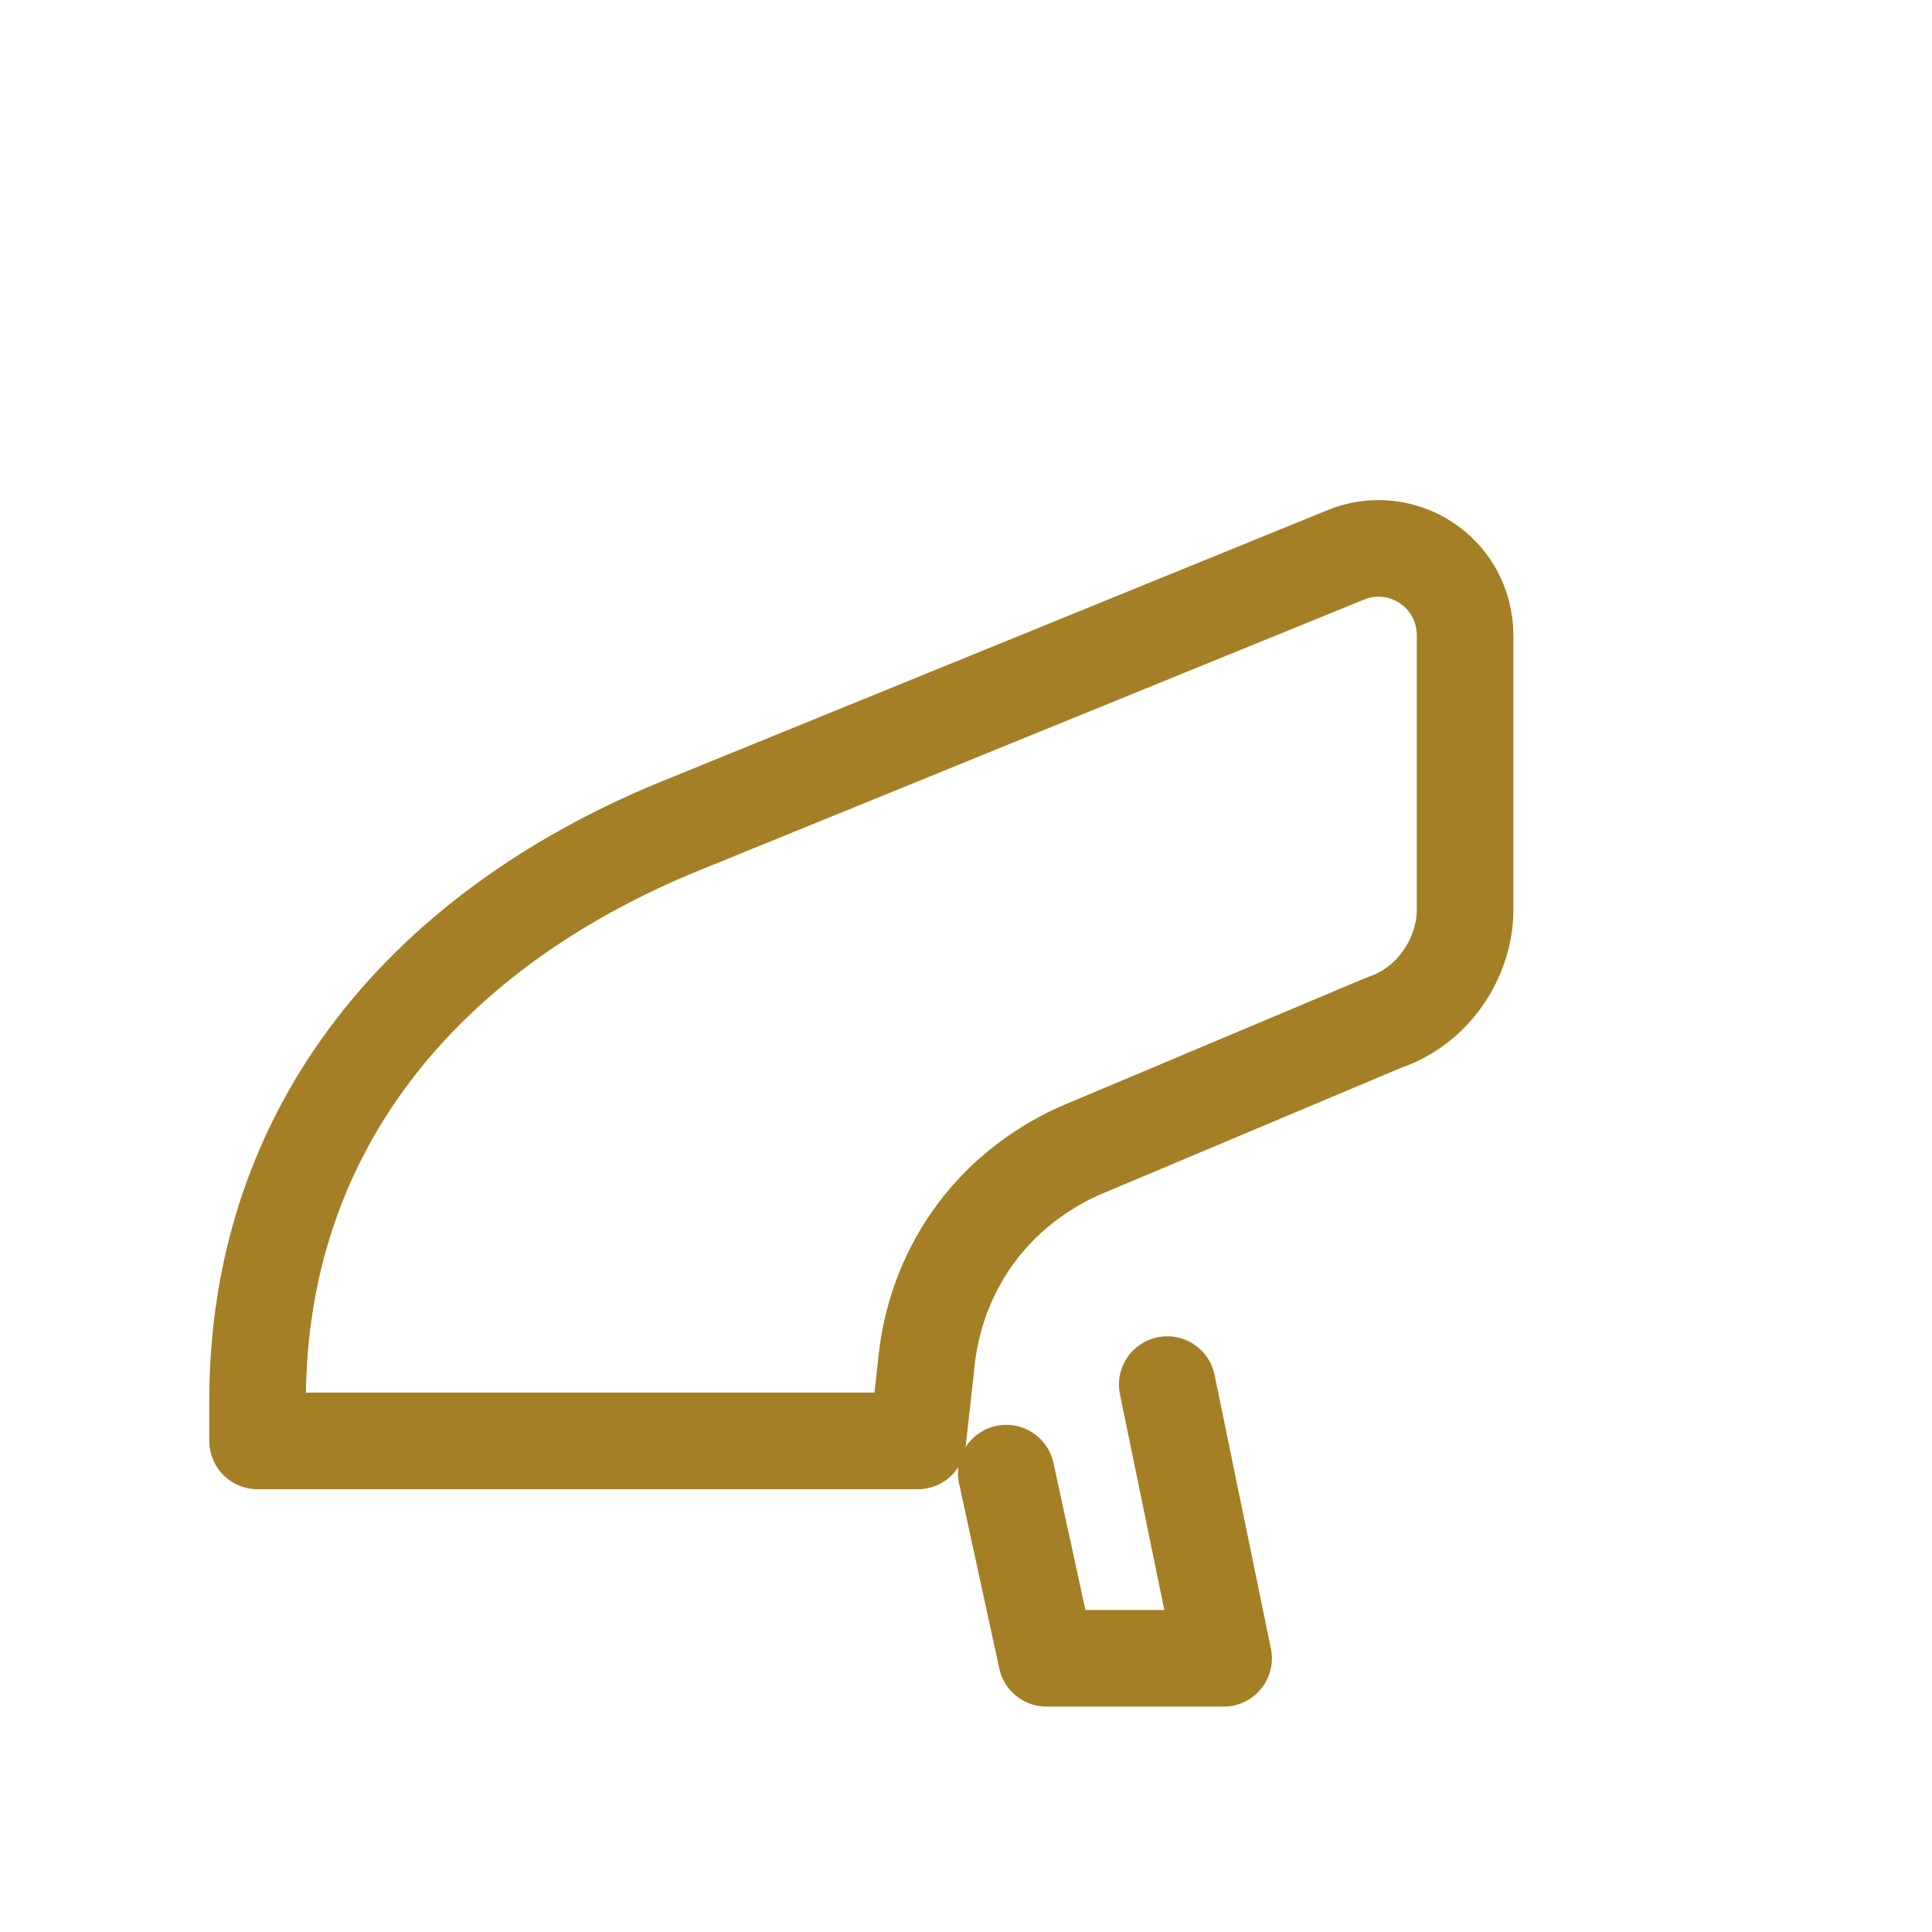
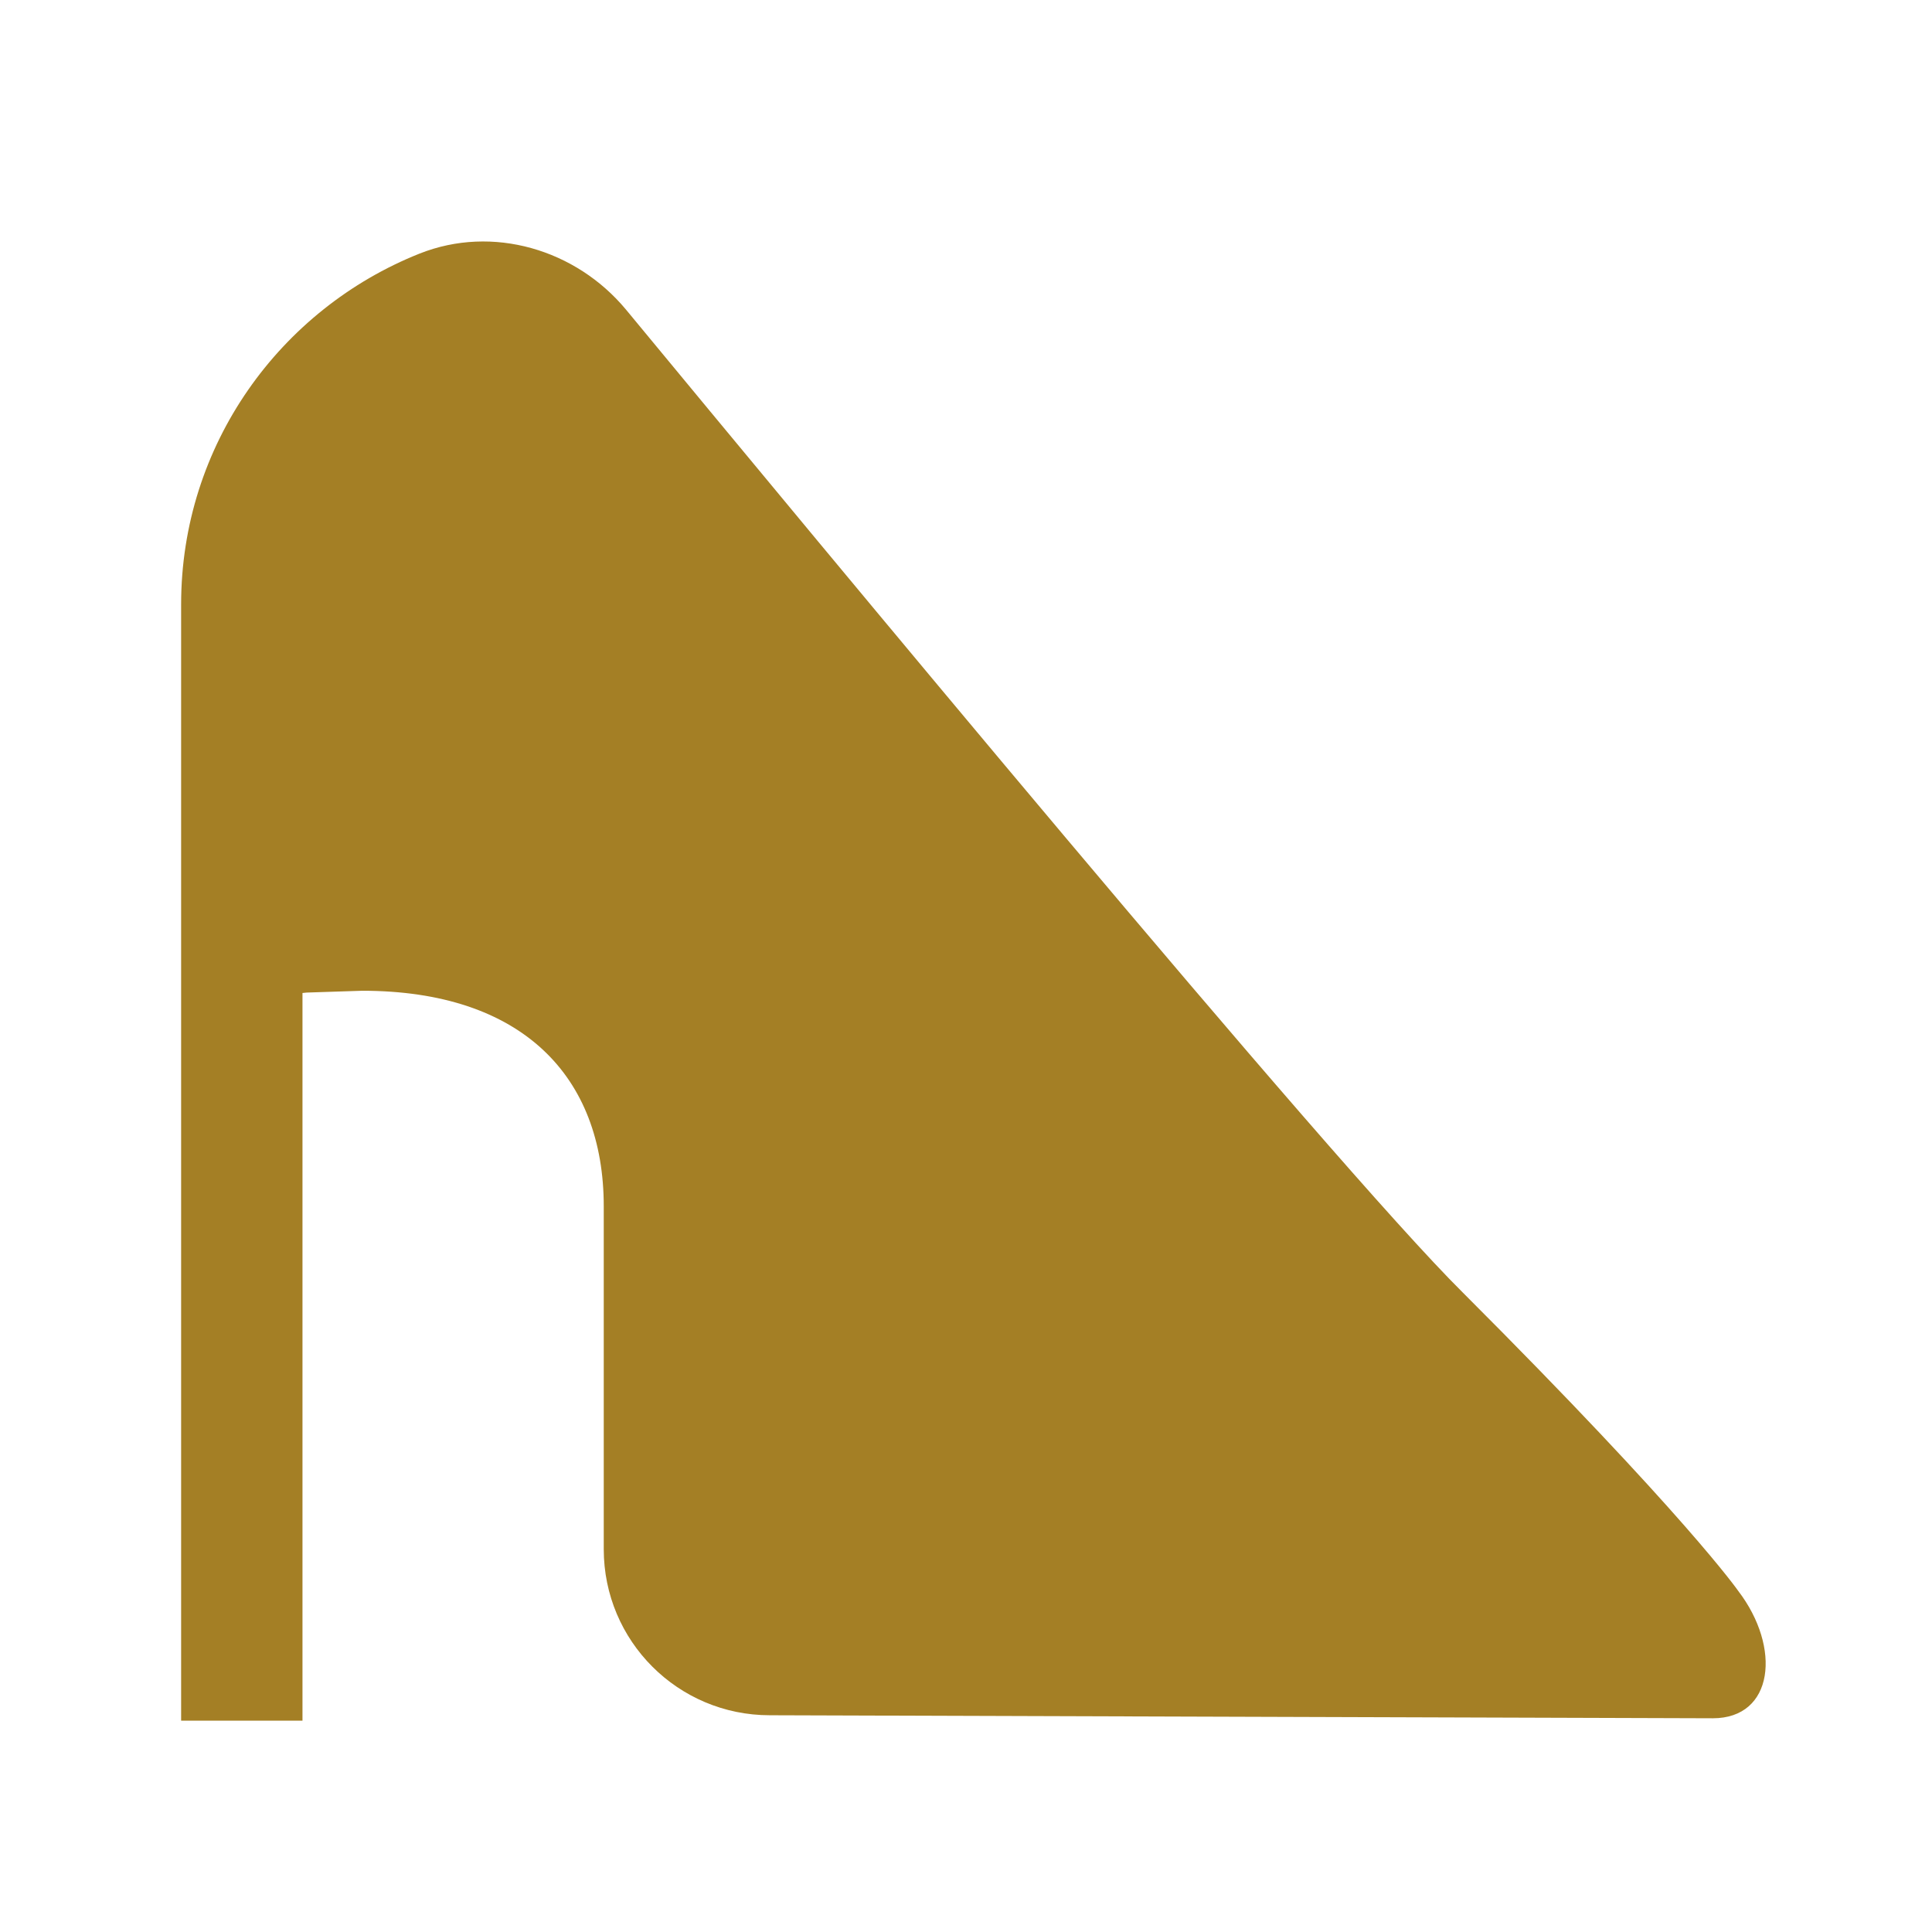
- <svg xmlns="http://www.w3.org/2000/svg" width="24" height="24" viewBox="0 0 24 24" fill="none" stroke="#A47F25" stroke-width="1.2" stroke-linecap="round" stroke-linejoin="round">
-   <path d="M3.2 17.4c0-3.4 2.1-5.9 5.4-7.2l8.1-3.3c.7-.3 1.5.2 1.5 1v3.4c0 .6-.4 1.2-1 1.4l-3.8 1.6c-1.1.5-1.8 1.5-1.9 2.7l-.1.9H3.2v-.5Z" />
-   <path d="M12.5 18.3l.5 2.3h2.2l-.7-3.4" />
+ <svg xmlns="http://www.w3.org/2000/svg" width="32" height="32" viewBox="0 0 32 32">
+   <path fill="#A47F25" d="M10 19.98c0-2.15-1.35-3.57-4-3.57l-.92.03l-.07.007V28.5H3V10.01C3 7.37 4.64 5.12 6.95 4.2c1.21-.48 2.59-.07 3.42.93c3.1 3.75 11.66 14.1 13.86 16.28c3.7 3.7 4.56 4.94 4.56 4.94c.72.94.59 2.11-.42 2.11l-15.62-.05c-1.52 0-2.75-1.23-2.75-2.75z" />
</svg>
